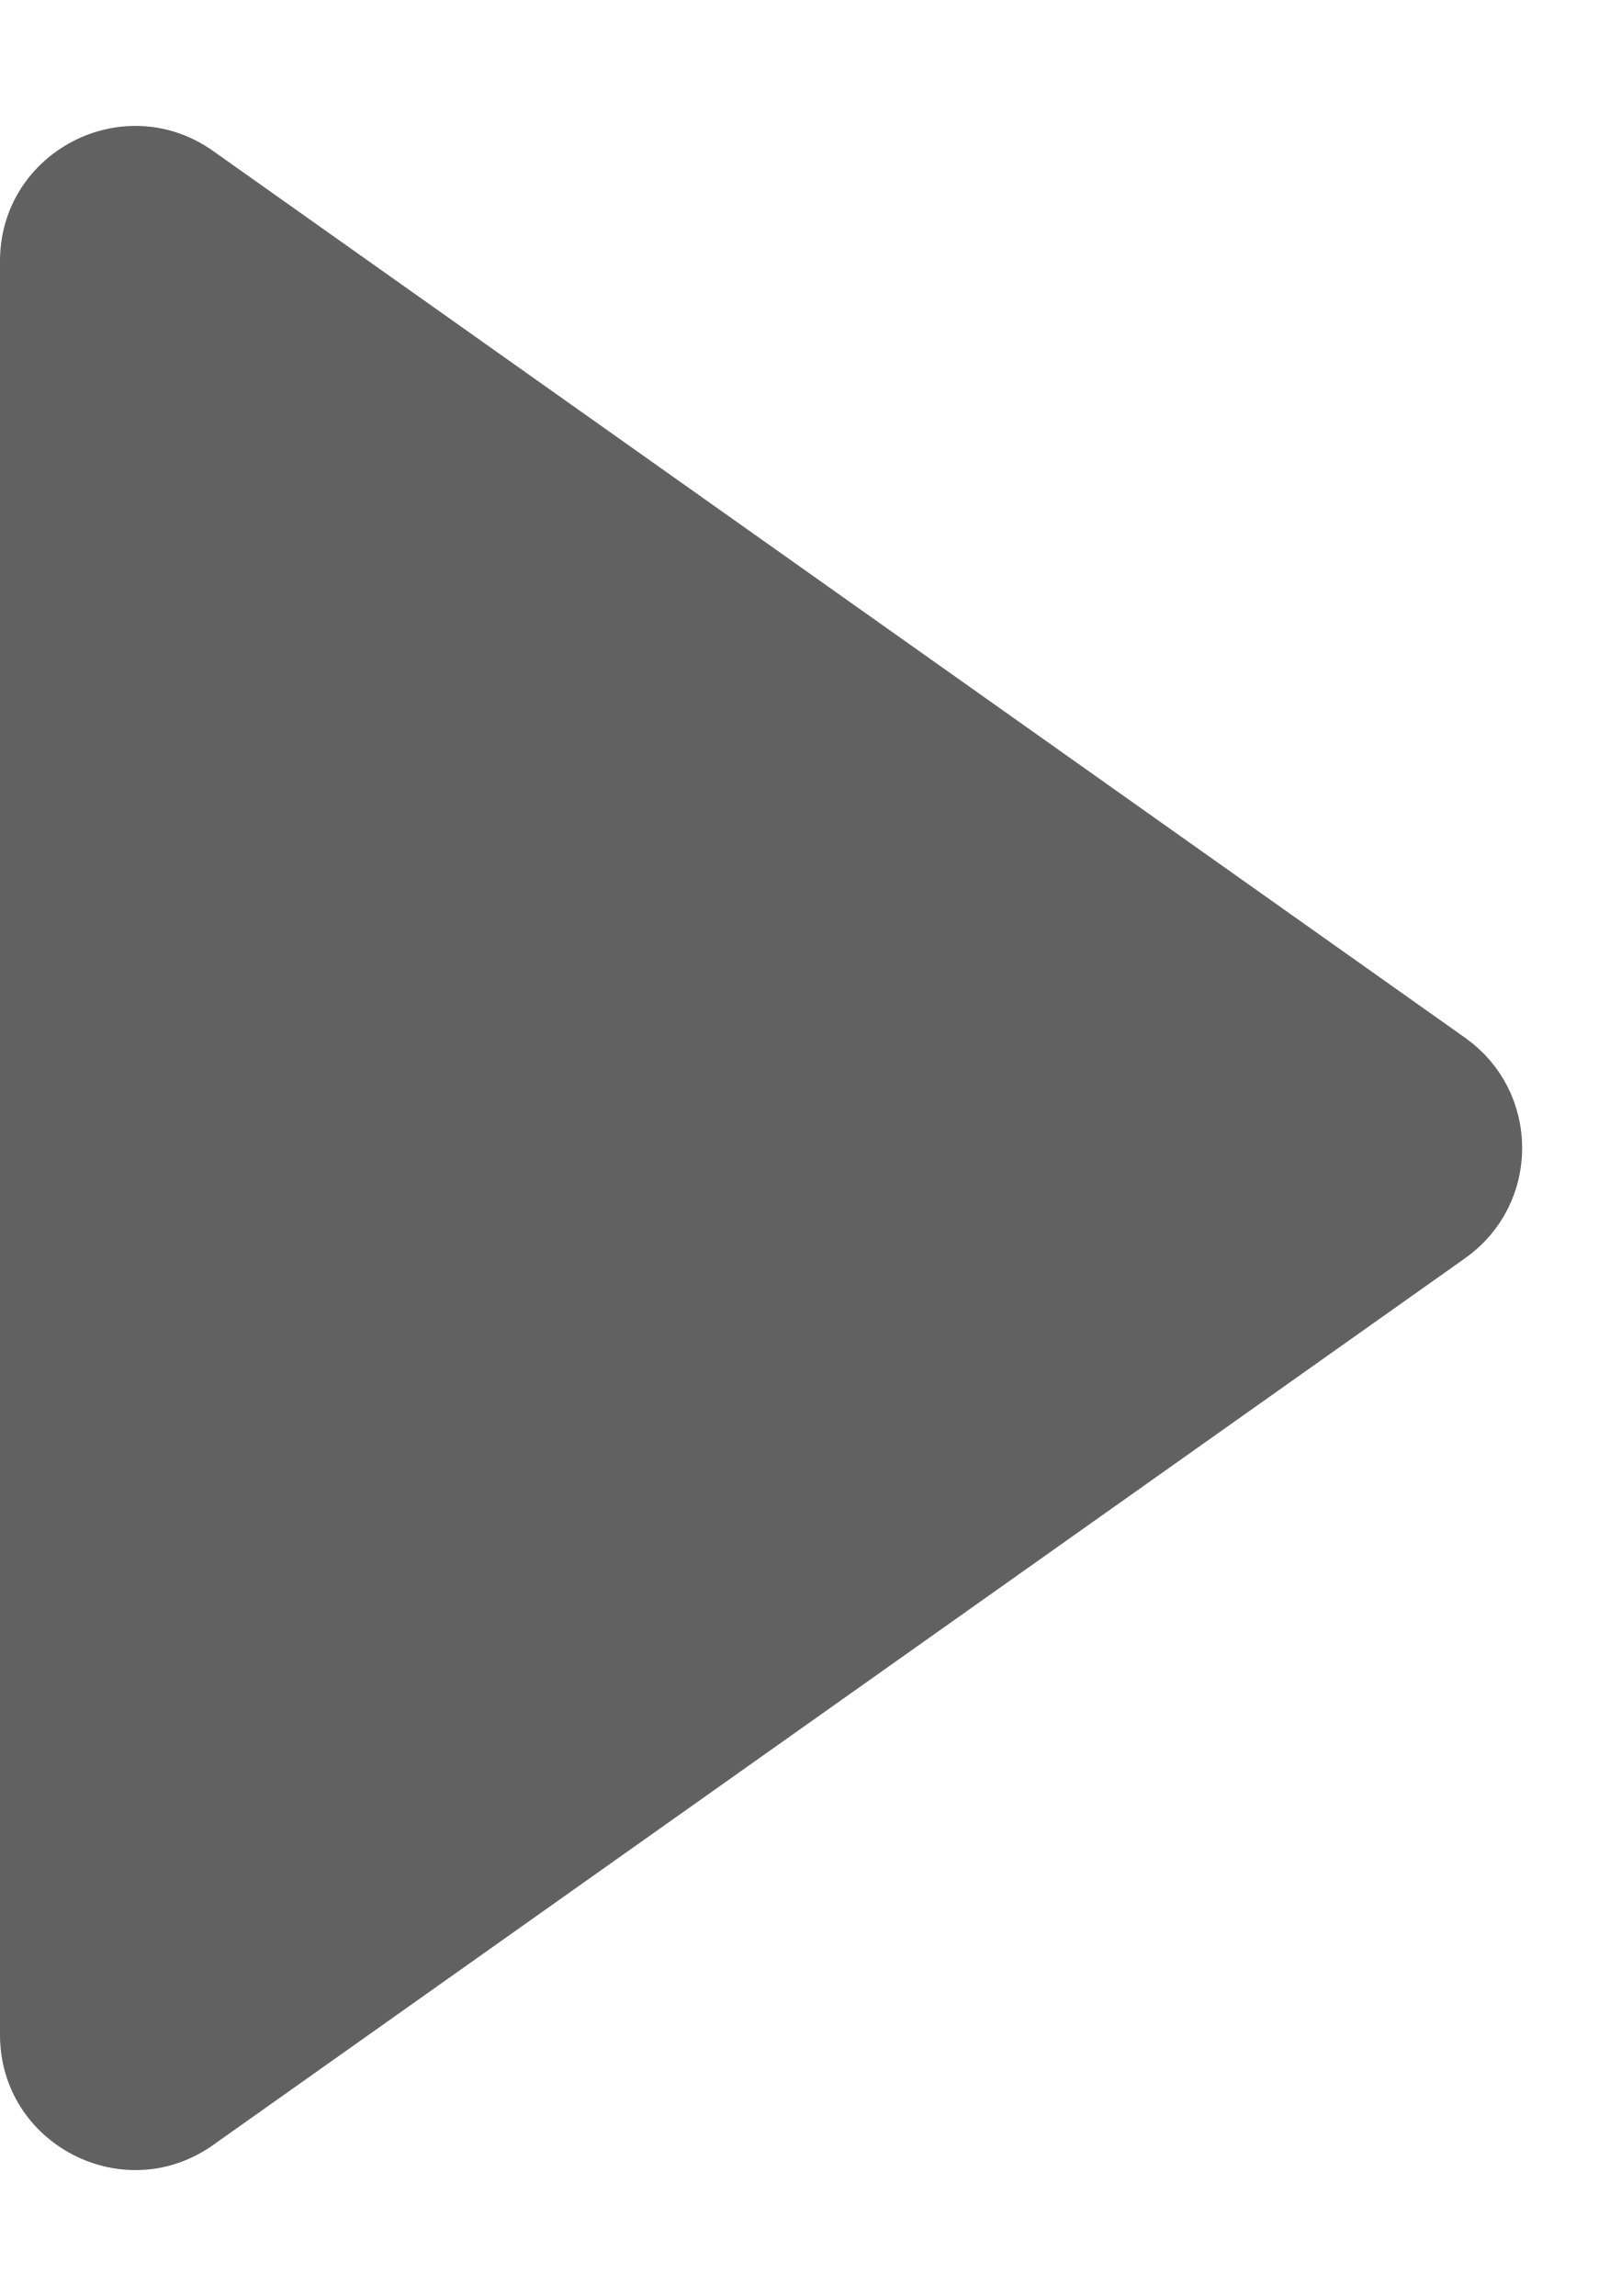
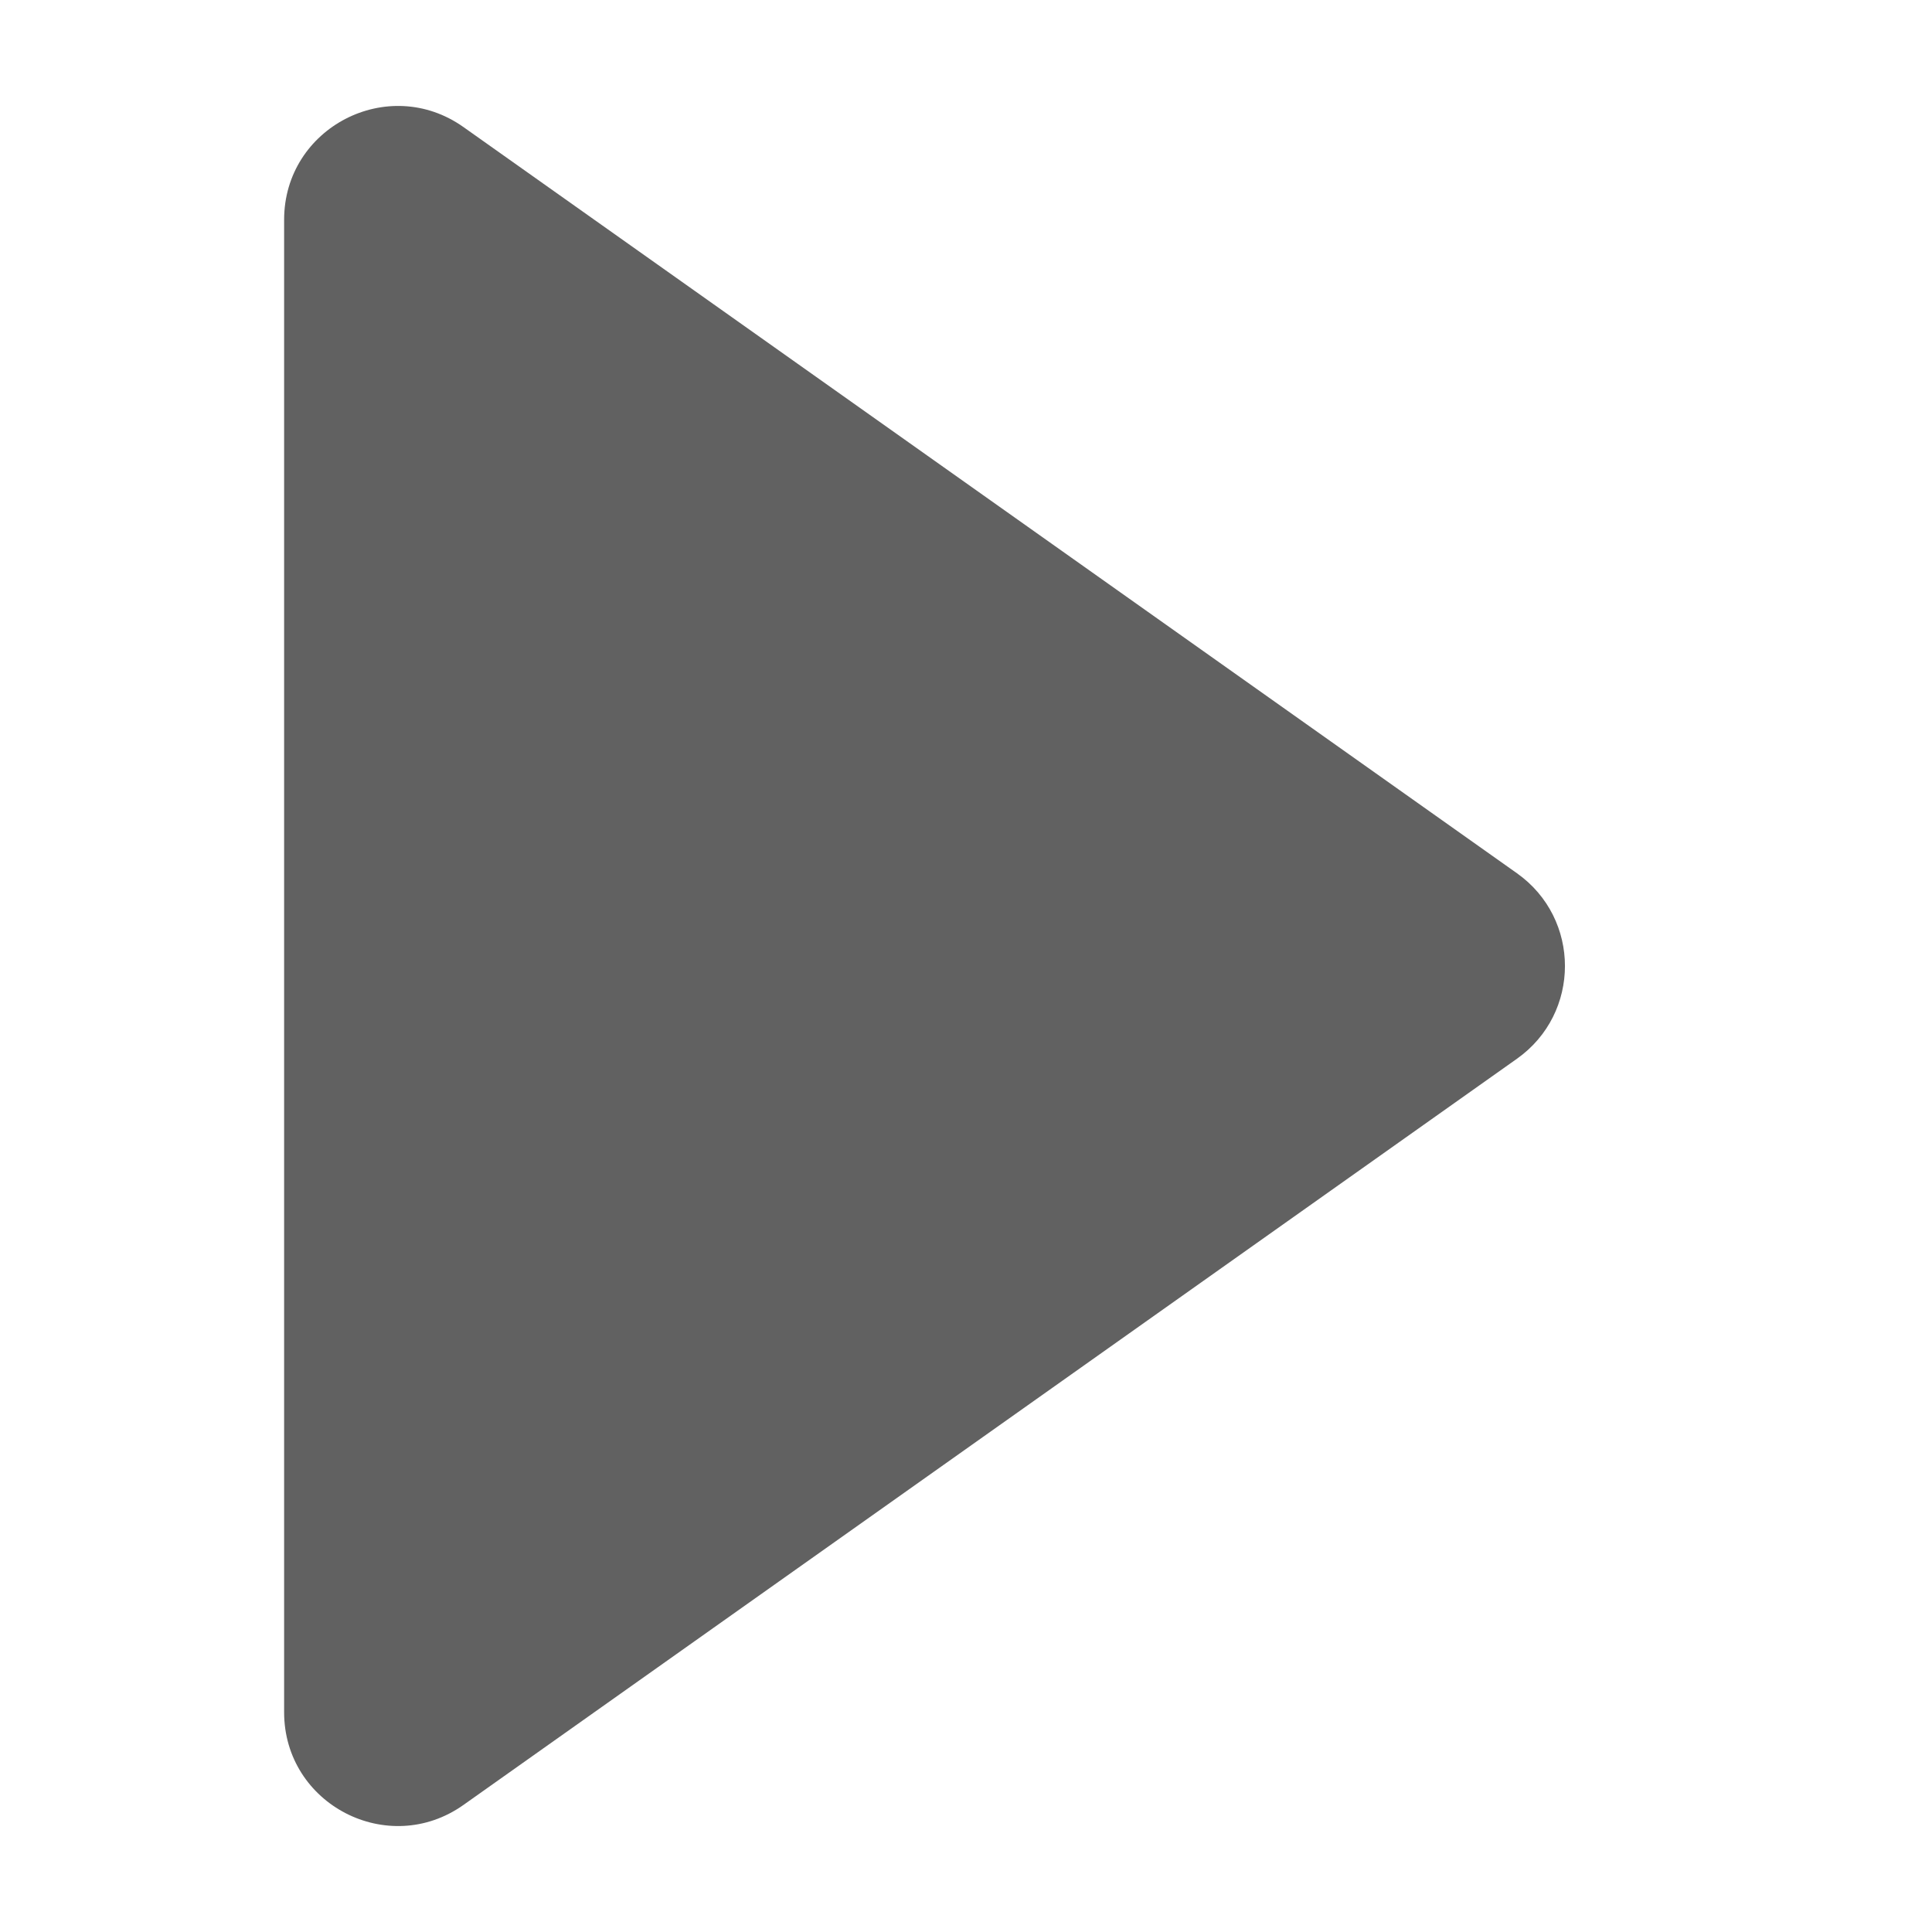
- <svg xmlns="http://www.w3.org/2000/svg" width="12" height="17" viewBox="0 0 12 17" fill="none">
+ <svg xmlns="http://www.w3.org/2000/svg" width="12" height="12" viewBox="0 0 12 17" fill="none">
  <path d="M0 15.066C0 15.878 0.916 16.351 1.578 15.882L10.848 9.316C11.411 8.917 11.411 8.083 10.848 7.684L1.578 1.118C0.916 0.649 0 1.122 0 1.934V15.066Z" fill="#616161" />
</svg>
